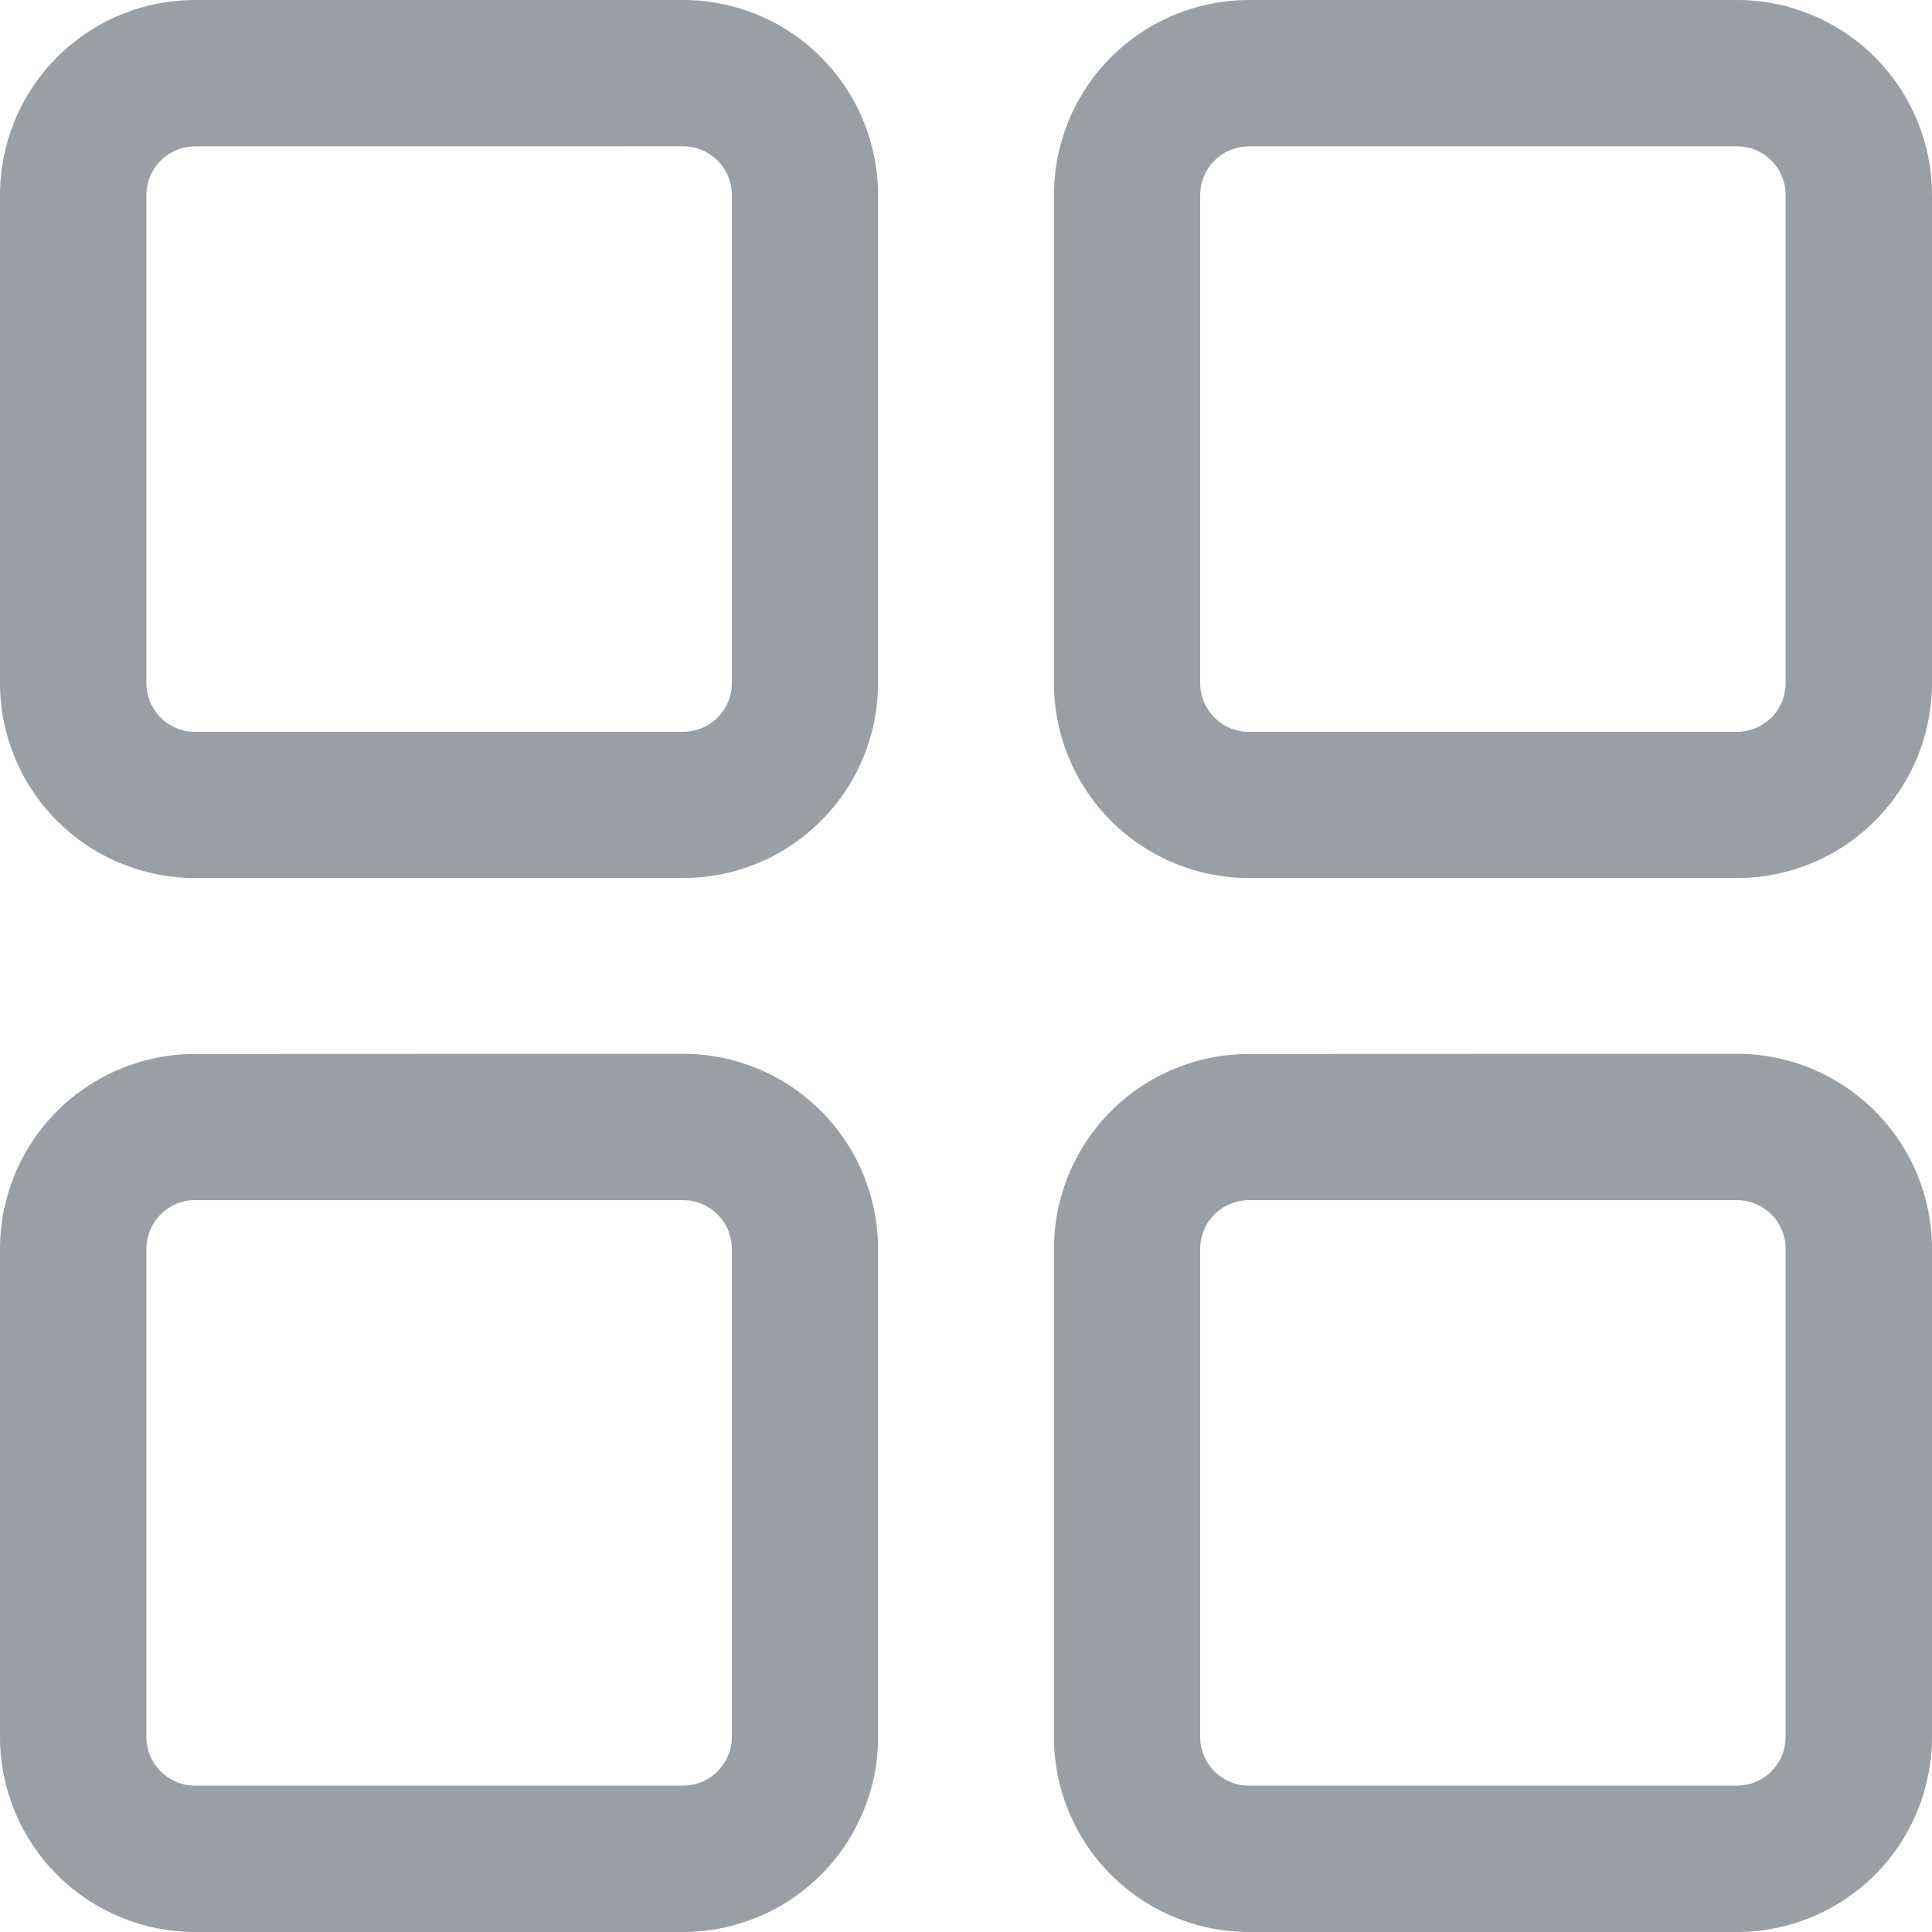
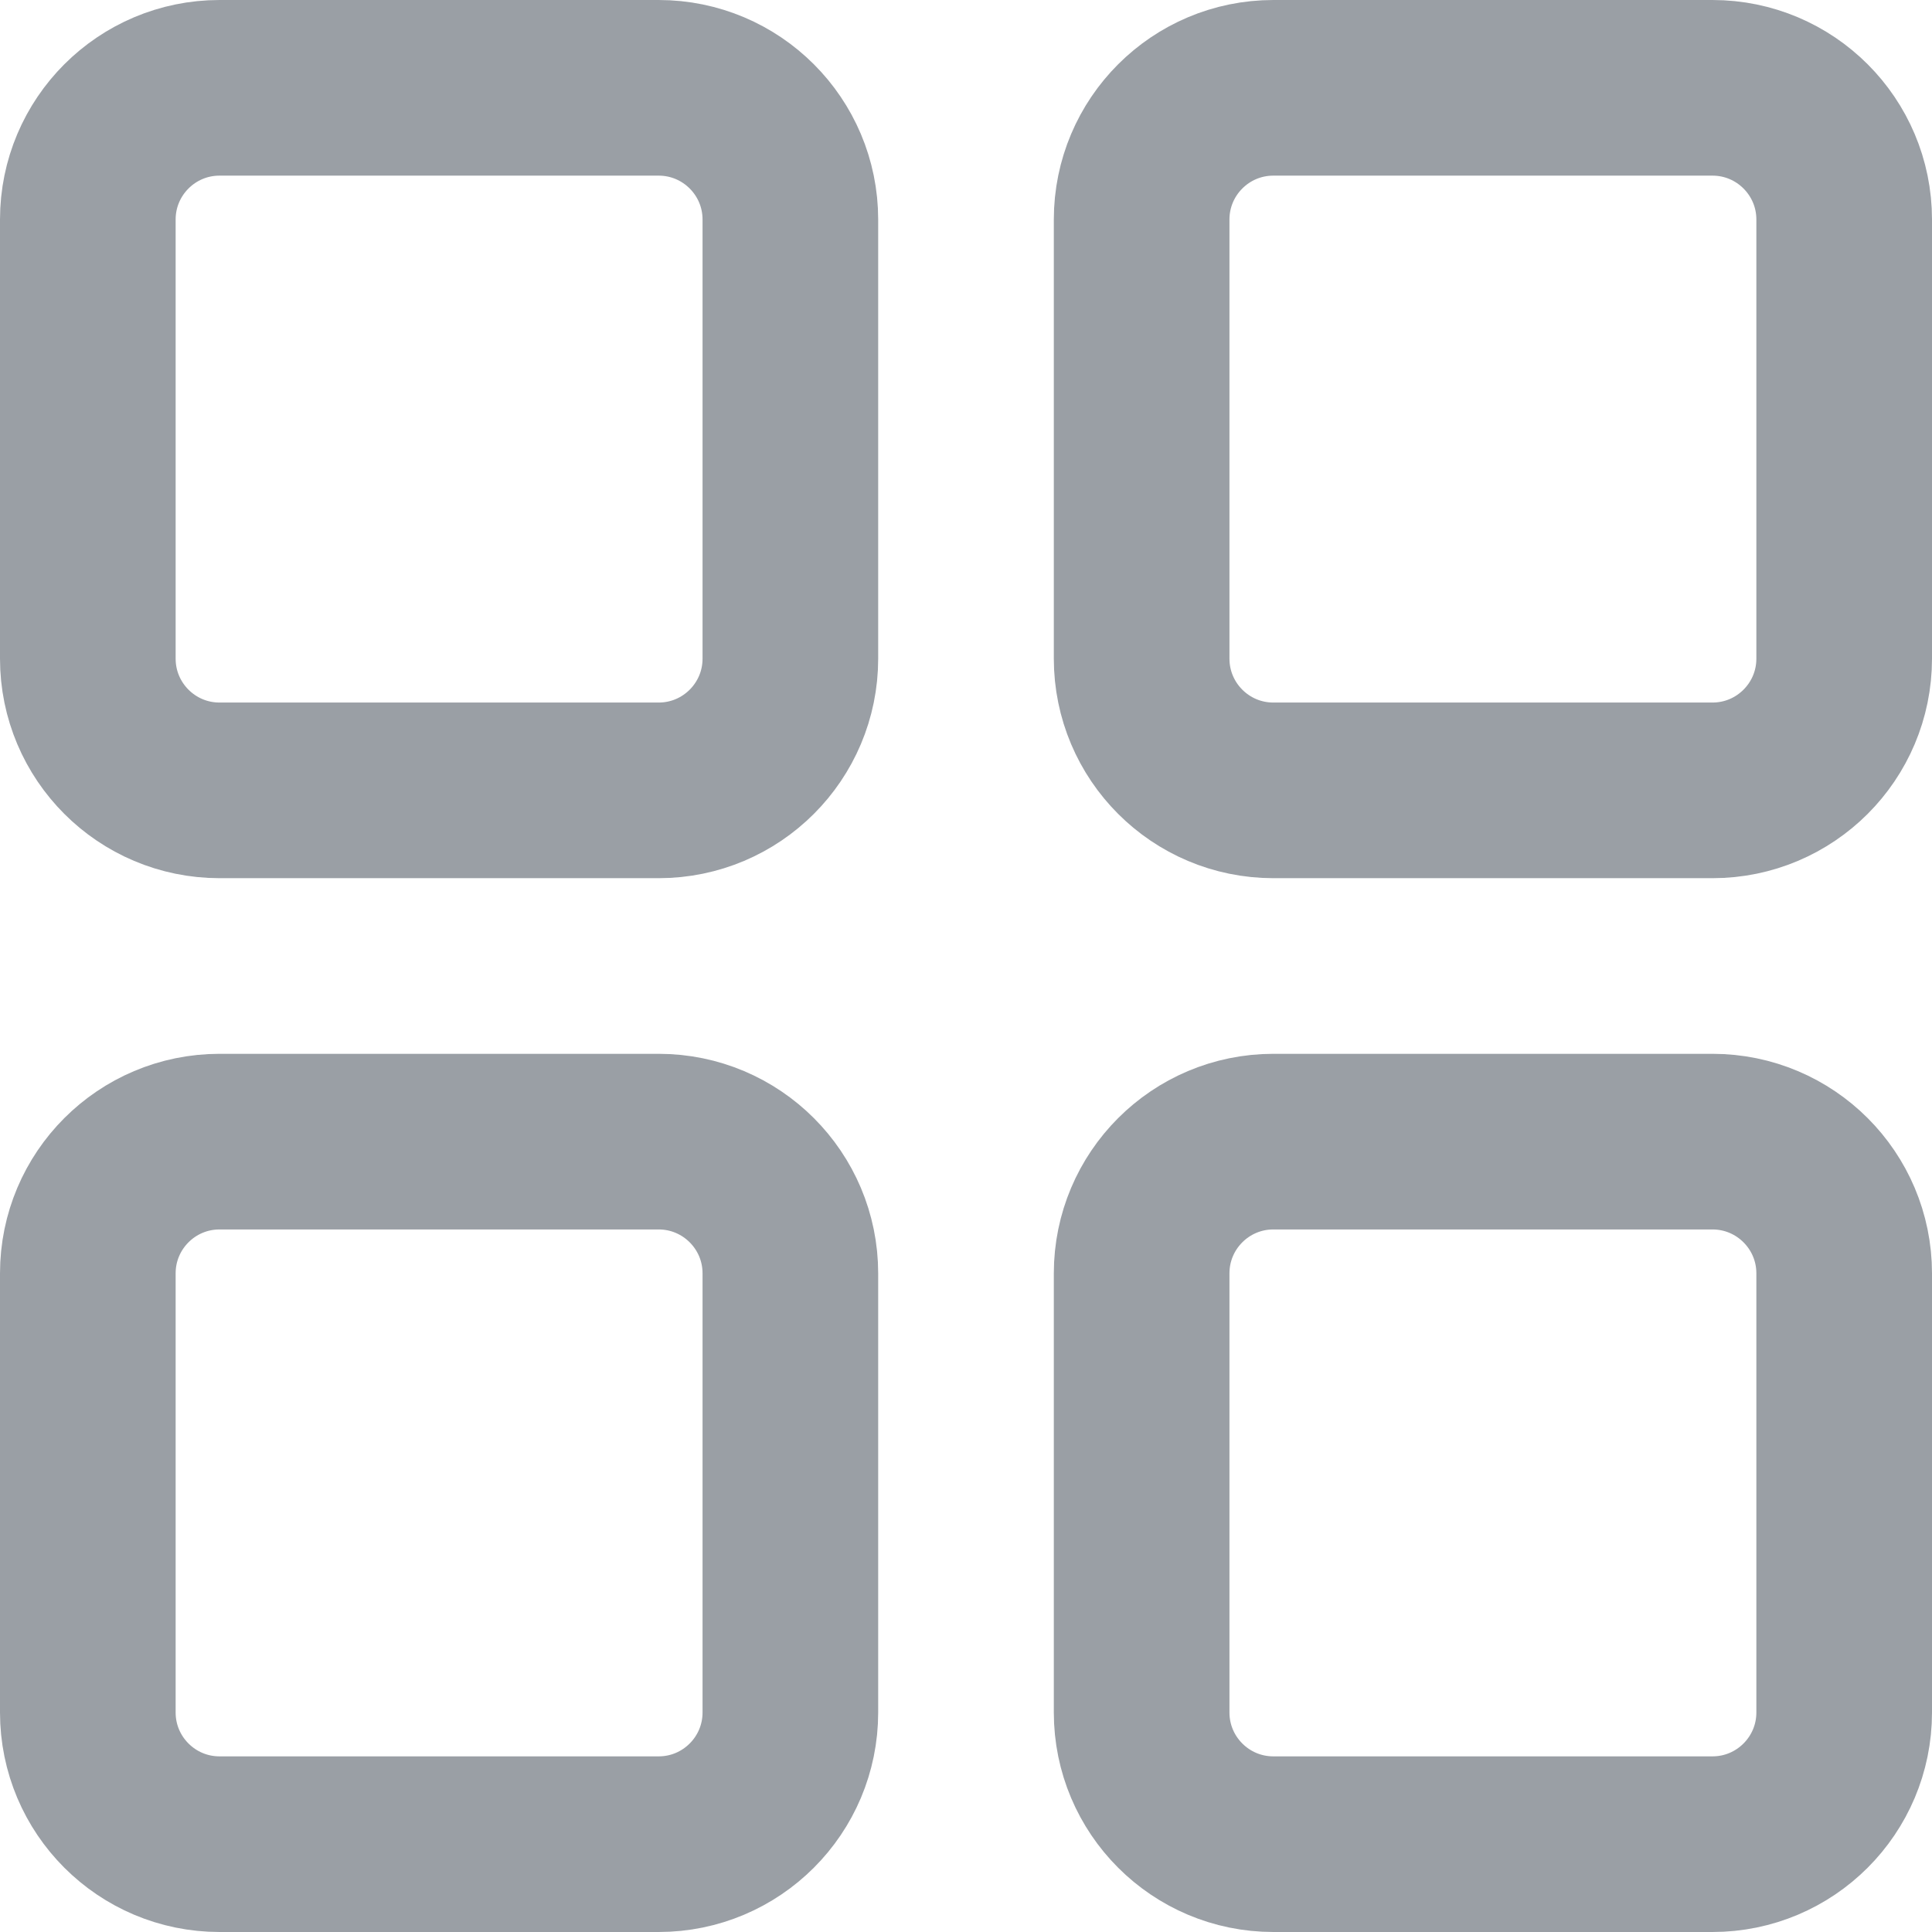
- <svg xmlns="http://www.w3.org/2000/svg" width="21" height="21" viewBox="0 0 21 21" fill="none">
-   <path d="M2.121 1.591C1.98 1.591 1.845 1.647 1.746 1.746C1.647 1.845 1.591 1.98 1.591 2.121V7.423C1.591 7.718 1.828 7.955 2.121 7.955H7.423C7.493 7.955 7.562 7.941 7.627 7.915C7.691 7.888 7.75 7.849 7.799 7.8C7.848 7.751 7.888 7.692 7.914 7.628C7.941 7.563 7.955 7.494 7.955 7.425V2.121C7.955 2.051 7.941 1.982 7.915 1.918C7.888 1.853 7.849 1.795 7.8 1.745C7.751 1.696 7.692 1.657 7.628 1.63C7.563 1.603 7.494 1.59 7.425 1.59L2.121 1.591ZM7.423 11.454C7.986 11.454 8.526 11.678 8.923 12.076C9.321 12.473 9.544 13.013 9.544 13.575V18.878C9.545 19.157 9.49 19.433 9.383 19.69C9.277 19.947 9.121 20.181 8.924 20.378C8.727 20.576 8.493 20.732 8.235 20.838C7.978 20.945 7.702 21 7.423 21H2.121C1.558 21 1.019 20.776 0.621 20.379C0.223 19.981 0 19.442 0 18.879V13.576C0 13.014 0.223 12.475 0.621 12.077C1.019 11.679 1.558 11.456 2.121 11.456L7.423 11.454ZM18.879 11.454C19.158 11.454 19.433 11.509 19.691 11.616C19.948 11.723 20.182 11.879 20.379 12.076C20.576 12.273 20.732 12.507 20.839 12.764C20.945 13.022 21 13.298 21 13.576V18.879C21 19.442 20.776 19.981 20.379 20.379C19.981 20.776 19.442 21 18.879 21H13.576C13.014 21 12.475 20.776 12.077 20.379C11.679 19.981 11.456 19.442 11.456 18.879V13.576C11.456 13.014 11.679 12.475 12.077 12.077C12.475 11.679 13.014 11.456 13.576 11.456L18.879 11.454ZM7.423 13.045H2.121C1.98 13.045 1.845 13.101 1.746 13.2C1.647 13.3 1.591 13.435 1.591 13.575V18.878C1.591 19.172 1.828 19.409 2.121 19.409H7.423C7.493 19.409 7.562 19.396 7.627 19.369C7.691 19.343 7.75 19.304 7.799 19.254C7.848 19.205 7.888 19.147 7.914 19.082C7.941 19.018 7.955 18.949 7.955 18.879V13.576C7.955 13.507 7.941 13.438 7.915 13.373C7.888 13.309 7.849 13.25 7.8 13.201C7.751 13.152 7.692 13.112 7.628 13.086C7.563 13.059 7.493 13.045 7.423 13.045ZM18.879 13.045H13.576C13.507 13.045 13.438 13.059 13.373 13.085C13.309 13.112 13.25 13.151 13.201 13.2C13.152 13.249 13.112 13.308 13.086 13.372C13.059 13.437 13.045 13.506 13.045 13.575V18.878C13.045 19.172 13.283 19.409 13.575 19.409H18.878C18.948 19.409 19.017 19.396 19.081 19.369C19.146 19.343 19.204 19.304 19.254 19.254C19.303 19.205 19.342 19.147 19.369 19.082C19.395 19.018 19.409 18.949 19.409 18.879V13.576C19.409 13.507 19.396 13.438 19.369 13.373C19.343 13.309 19.304 13.25 19.254 13.201C19.205 13.152 19.147 13.112 19.082 13.086C19.018 13.059 18.949 13.045 18.879 13.045ZM7.423 0C7.986 0 8.526 0.223 8.923 0.621C9.321 1.019 9.544 1.558 9.544 2.121V7.423C9.544 7.986 9.321 8.526 8.923 8.923C8.526 9.321 7.986 9.544 7.423 9.544H2.121C1.558 9.544 1.019 9.321 0.621 8.923C0.223 8.526 0 7.986 0 7.423V2.121C0 1.558 0.223 1.019 0.621 0.621C1.019 0.223 1.558 0 2.121 0L7.423 0ZM18.879 0C19.442 0 19.981 0.223 20.379 0.621C20.776 1.019 21 1.558 21 2.121V7.423C21 7.986 20.776 8.526 20.379 8.923C19.981 9.321 19.442 9.544 18.879 9.544H13.576C13.014 9.544 12.475 9.321 12.077 8.923C11.679 8.526 11.456 7.986 11.456 7.423V2.121C11.456 1.558 11.679 1.019 12.077 0.621C12.475 0.223 13.014 0 13.576 0L18.879 0ZM18.879 1.591H13.576C13.507 1.591 13.438 1.604 13.373 1.631C13.309 1.657 13.25 1.696 13.201 1.746C13.152 1.795 13.112 1.853 13.086 1.918C13.059 1.982 13.045 2.051 13.045 2.121V7.423C13.045 7.718 13.283 7.955 13.575 7.955H18.878C18.948 7.955 19.017 7.941 19.081 7.915C19.146 7.888 19.204 7.849 19.254 7.8C19.303 7.751 19.342 7.692 19.369 7.628C19.395 7.563 19.409 7.494 19.409 7.425V2.121C19.409 2.051 19.396 1.982 19.369 1.918C19.343 1.853 19.304 1.795 19.254 1.745C19.205 1.696 19.147 1.657 19.082 1.63C19.018 1.603 18.949 1.591 18.879 1.591Z" fill="#9A9FA5" />
+ <svg xmlns="http://www.w3.org/2000/svg" width="22" height="22" viewBox="0 0 22 22" fill="none">
+   <rect x="1" y="1" width="8" height="8" rx="1.5" stroke="#9A9FA5" stroke-width="2" stroke-linejoin="round" />
+   <rect x="13" y="1" width="8" height="8" rx="1.5" stroke="#9A9FA5" stroke-width="2" stroke-linejoin="round" />
+   <rect x="1" y="13" width="8" height="8" rx="1.5" stroke="#9A9FA5" stroke-width="2" stroke-linejoin="round" />
+   <rect x="13" y="13" width="8" height="8" rx="1.5" stroke="#9A9FA5" stroke-width="2" stroke-linejoin="round" />
</svg>
